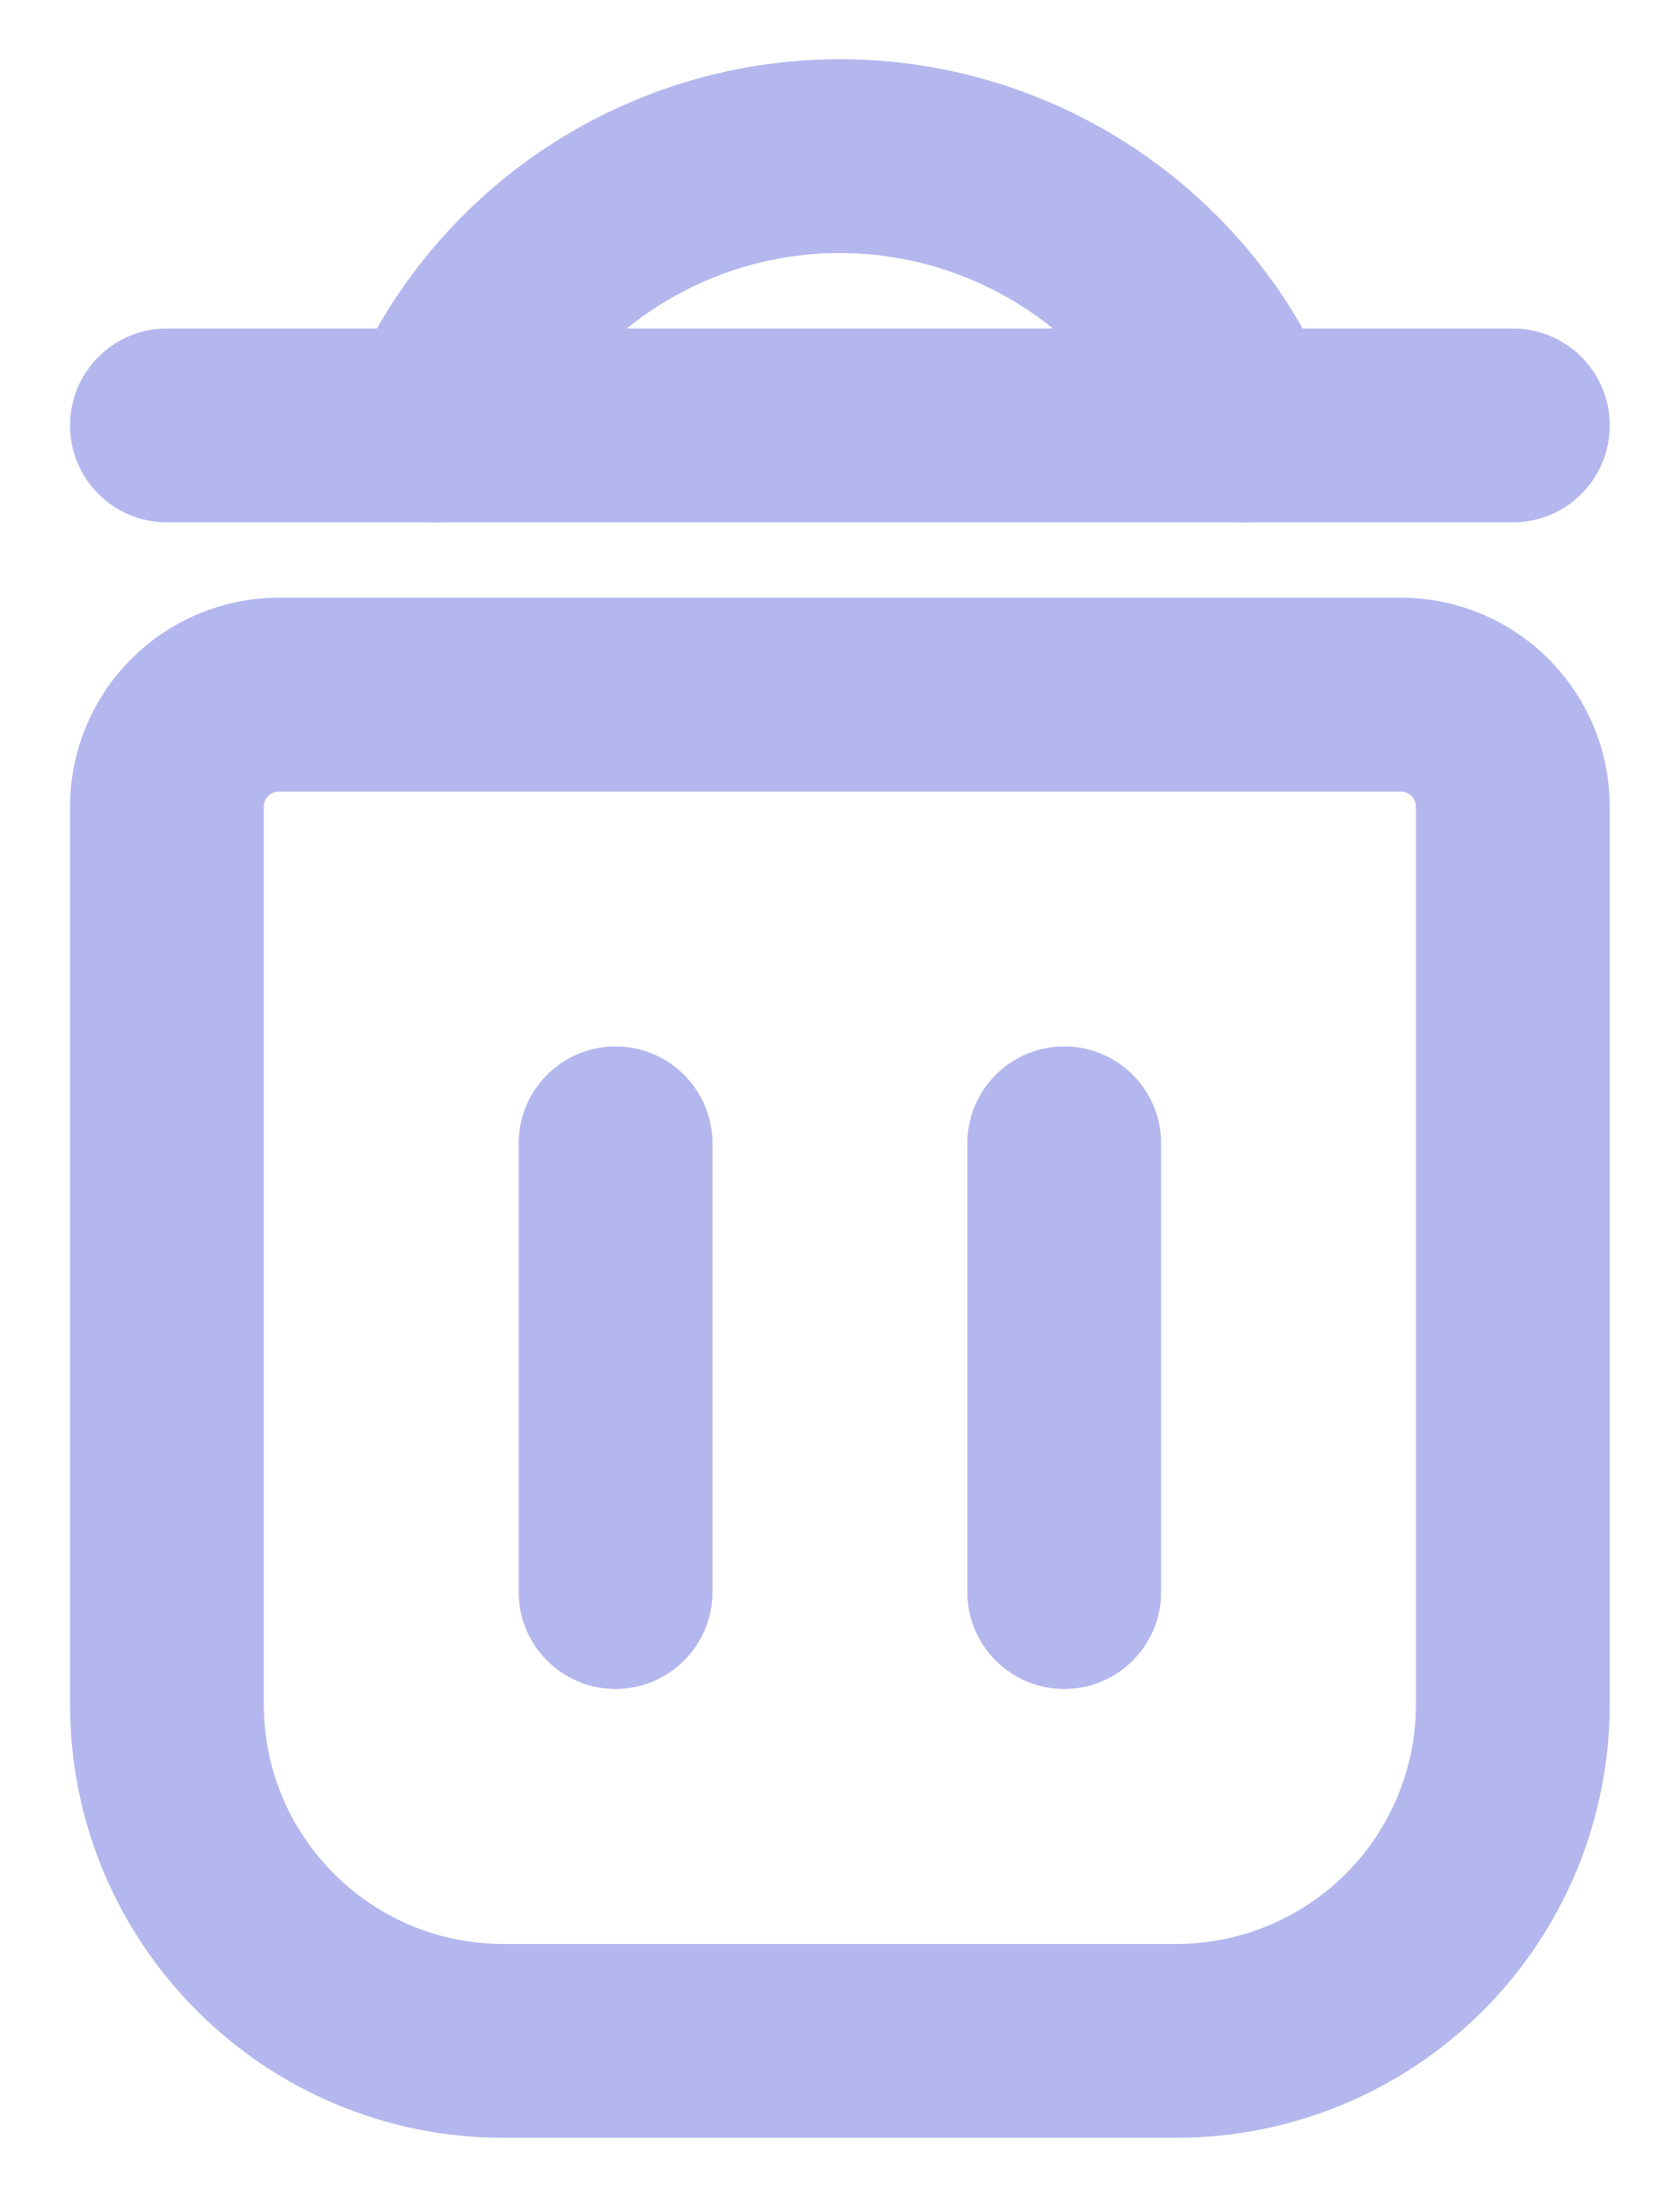
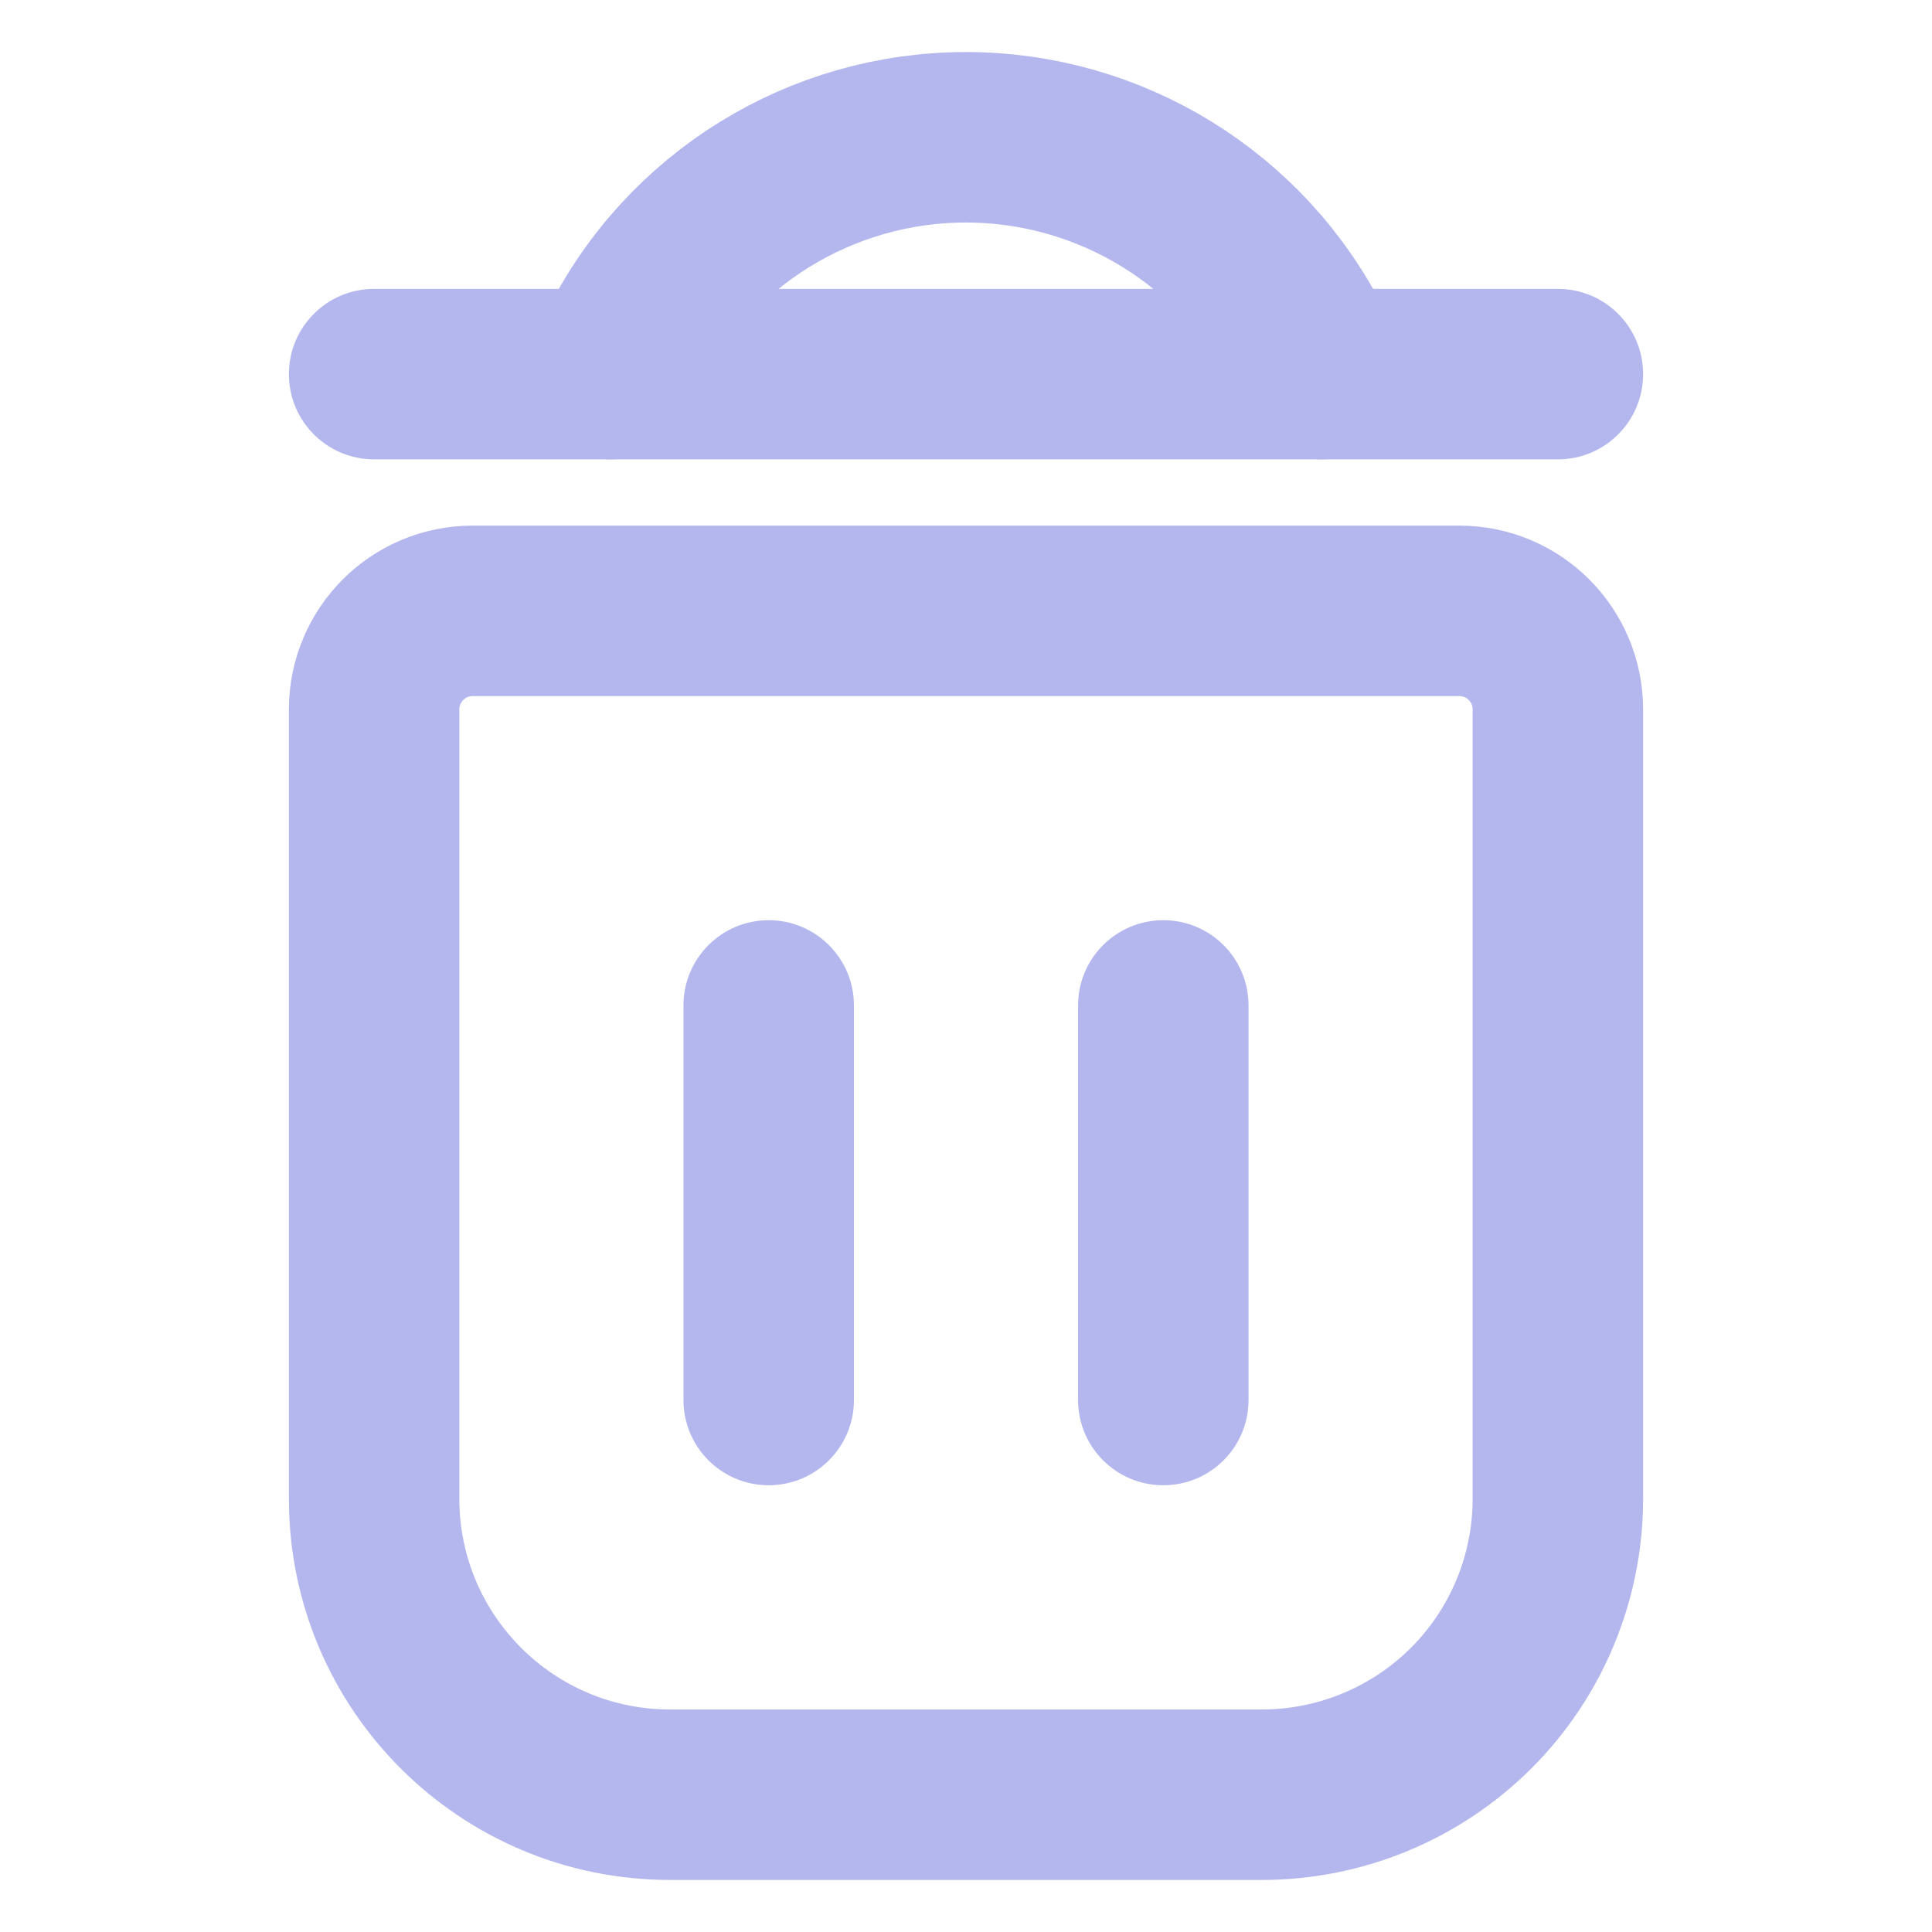
- <svg xmlns="http://www.w3.org/2000/svg" width="13" height="17" viewBox="0 0 13 17" fill="none">
+ <svg xmlns="http://www.w3.org/2000/svg" width="30" height="30" viewBox="0 0 13 17" fill="none">
  <path fill-rule="evenodd" clip-rule="evenodd" d="M10.841 5.375H2.159C1.68 5.375 1.292 5.764 1.292 6.243V13.188C1.292 14.626 2.458 15.792 3.896 15.792H9.104C9.795 15.792 10.457 15.517 10.946 15.029C11.434 14.541 11.708 13.878 11.708 13.188V6.243C11.708 5.764 11.32 5.375 10.841 5.375Z" stroke="#B3B7EE" stroke-width="1.5" stroke-linecap="round" stroke-linejoin="round" />
  <path fill-rule="evenodd" clip-rule="evenodd" d="M9.625 3.292L9.515 3.072C8.944 1.93 7.776 1.208 6.499 1.208C5.223 1.208 4.055 1.93 3.484 3.072L3.375 3.292H9.625Z" stroke="#B3B7EE" stroke-width="1.5" stroke-linecap="round" stroke-linejoin="round" />
  <path d="M5.514 8.847C5.514 8.433 5.178 8.097 4.764 8.097C4.349 8.097 4.014 8.433 4.014 8.847H5.514ZM4.014 12.319C4.014 12.733 4.349 13.069 4.764 13.069C5.178 13.069 5.514 12.733 5.514 12.319H4.014ZM8.986 8.847C8.986 8.433 8.651 8.097 8.236 8.097C7.822 8.097 7.486 8.433 7.486 8.847H8.986ZM7.486 12.319C7.486 12.733 7.822 13.069 8.236 13.069C8.651 13.069 8.986 12.733 8.986 12.319H7.486ZM9.625 2.542C9.211 2.542 8.875 2.878 8.875 3.292C8.875 3.706 9.211 4.042 9.625 4.042V2.542ZM11.708 4.042C12.123 4.042 12.458 3.706 12.458 3.292C12.458 2.878 12.123 2.542 11.708 2.542V4.042ZM3.375 4.042C3.789 4.042 4.125 3.706 4.125 3.292C4.125 2.878 3.789 2.542 3.375 2.542V4.042ZM1.292 2.542C0.877 2.542 0.542 2.878 0.542 3.292C0.542 3.706 0.877 4.042 1.292 4.042V2.542ZM4.014 8.847V12.319H5.514V8.847H4.014ZM7.486 8.847V12.319H8.986V8.847H7.486ZM9.625 4.042H11.708V2.542H9.625V4.042ZM3.375 2.542H1.292V4.042H3.375V2.542Z" fill="#B3B7EE" />
</svg>
